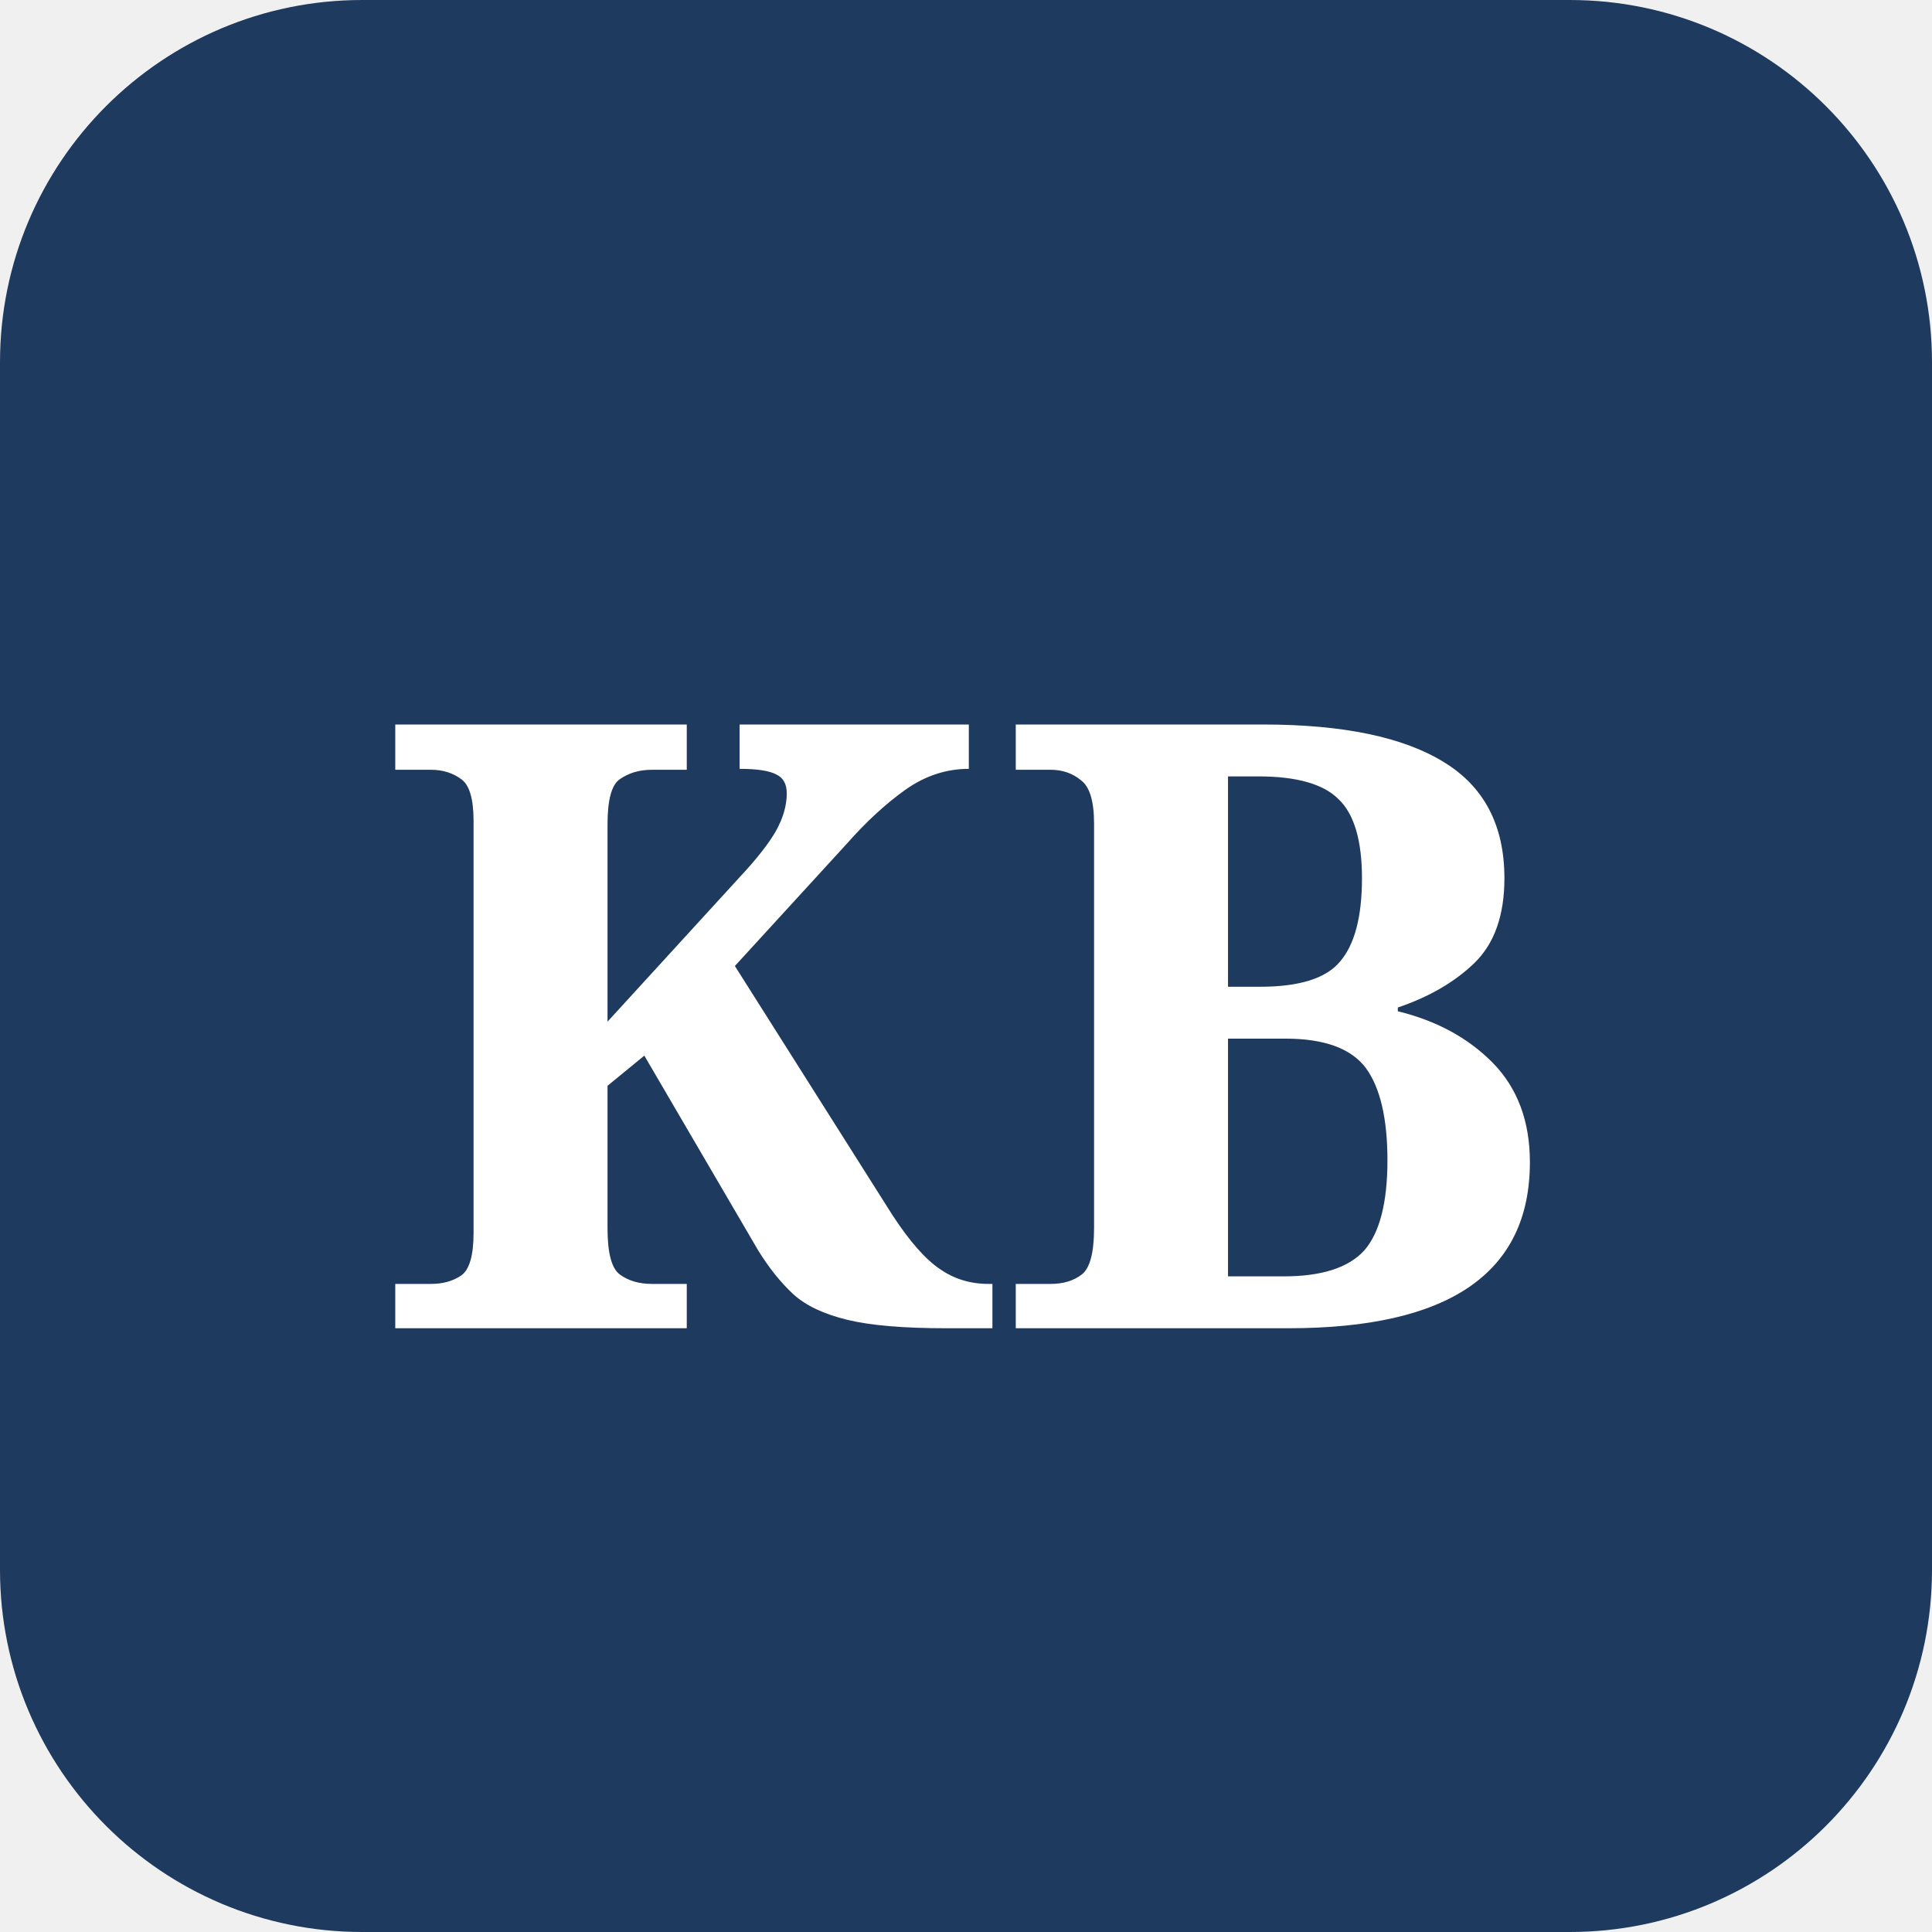
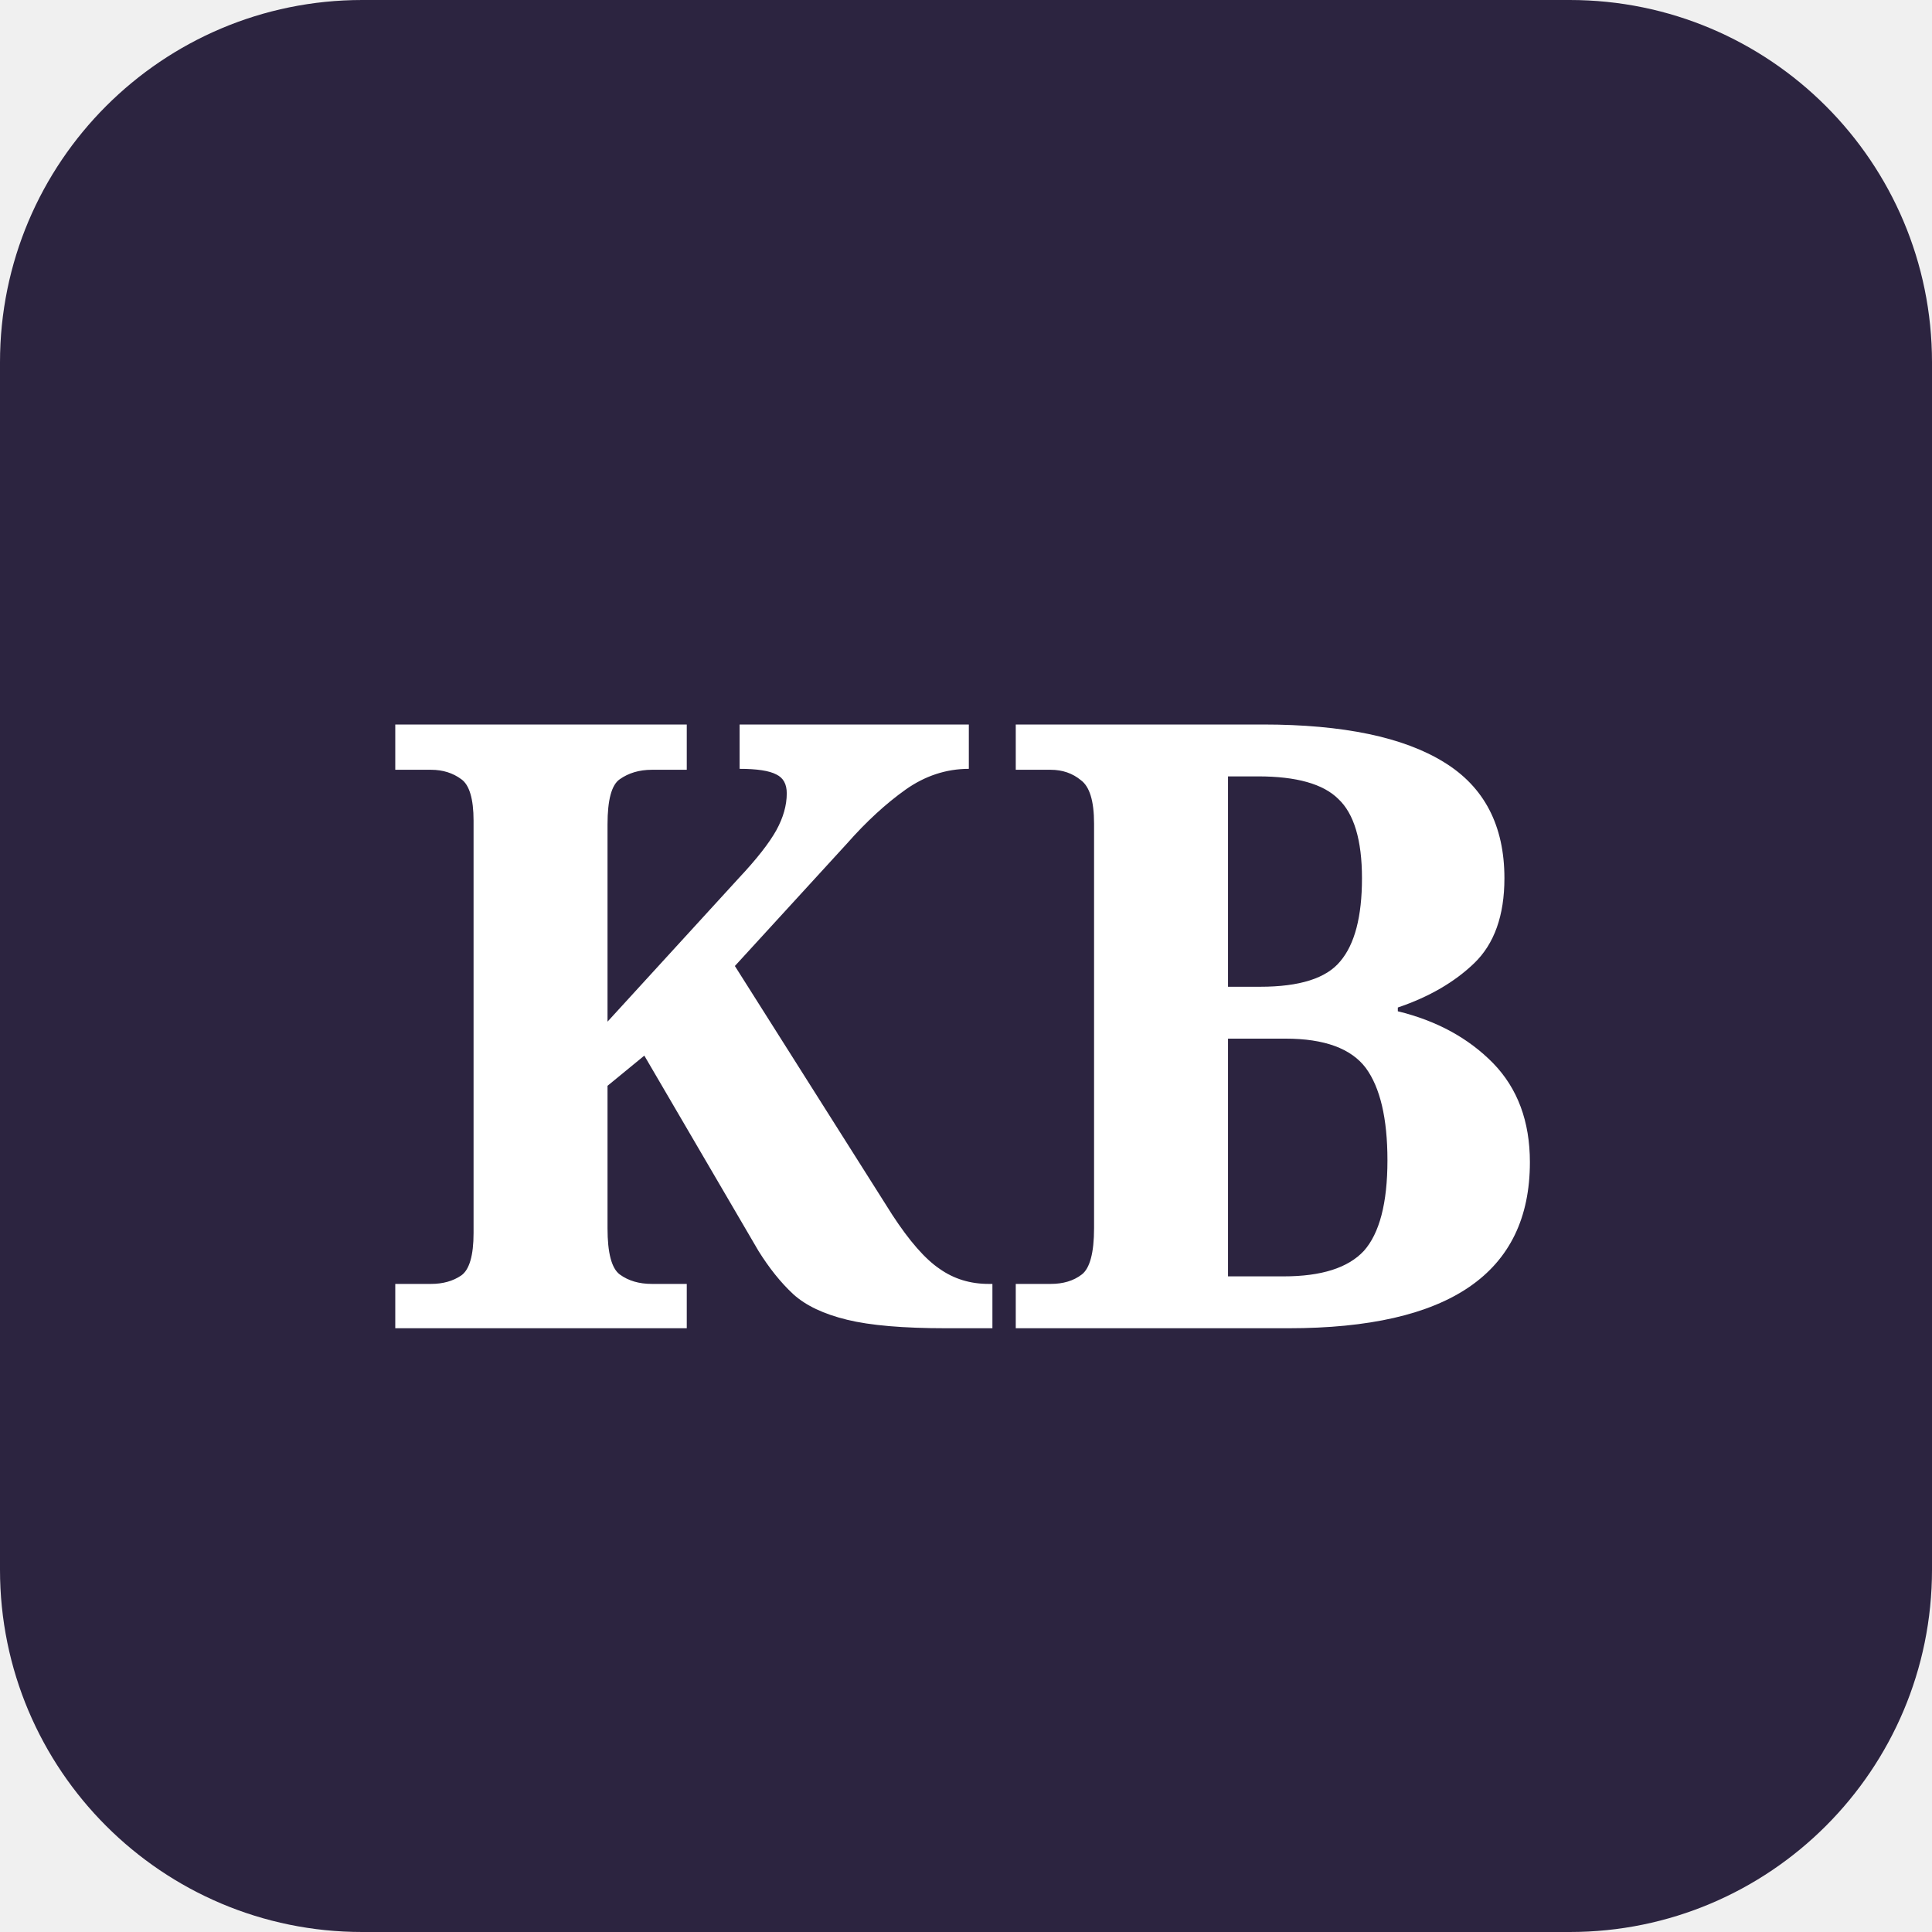
<svg xmlns="http://www.w3.org/2000/svg" viewBox="0 0 32 32" fill="none">
-   <rect width="32" height="32" rx="6" fill="#1F3A5F" />
+   <rect width="32" height="32" rx="6" fill="#2C2440" />
  <text x="16" y="22" text-anchor="middle" font-family="Georgia, serif" font-size="14" font-weight="bold" fill="#FFFFFF">KB</text>
</svg>
